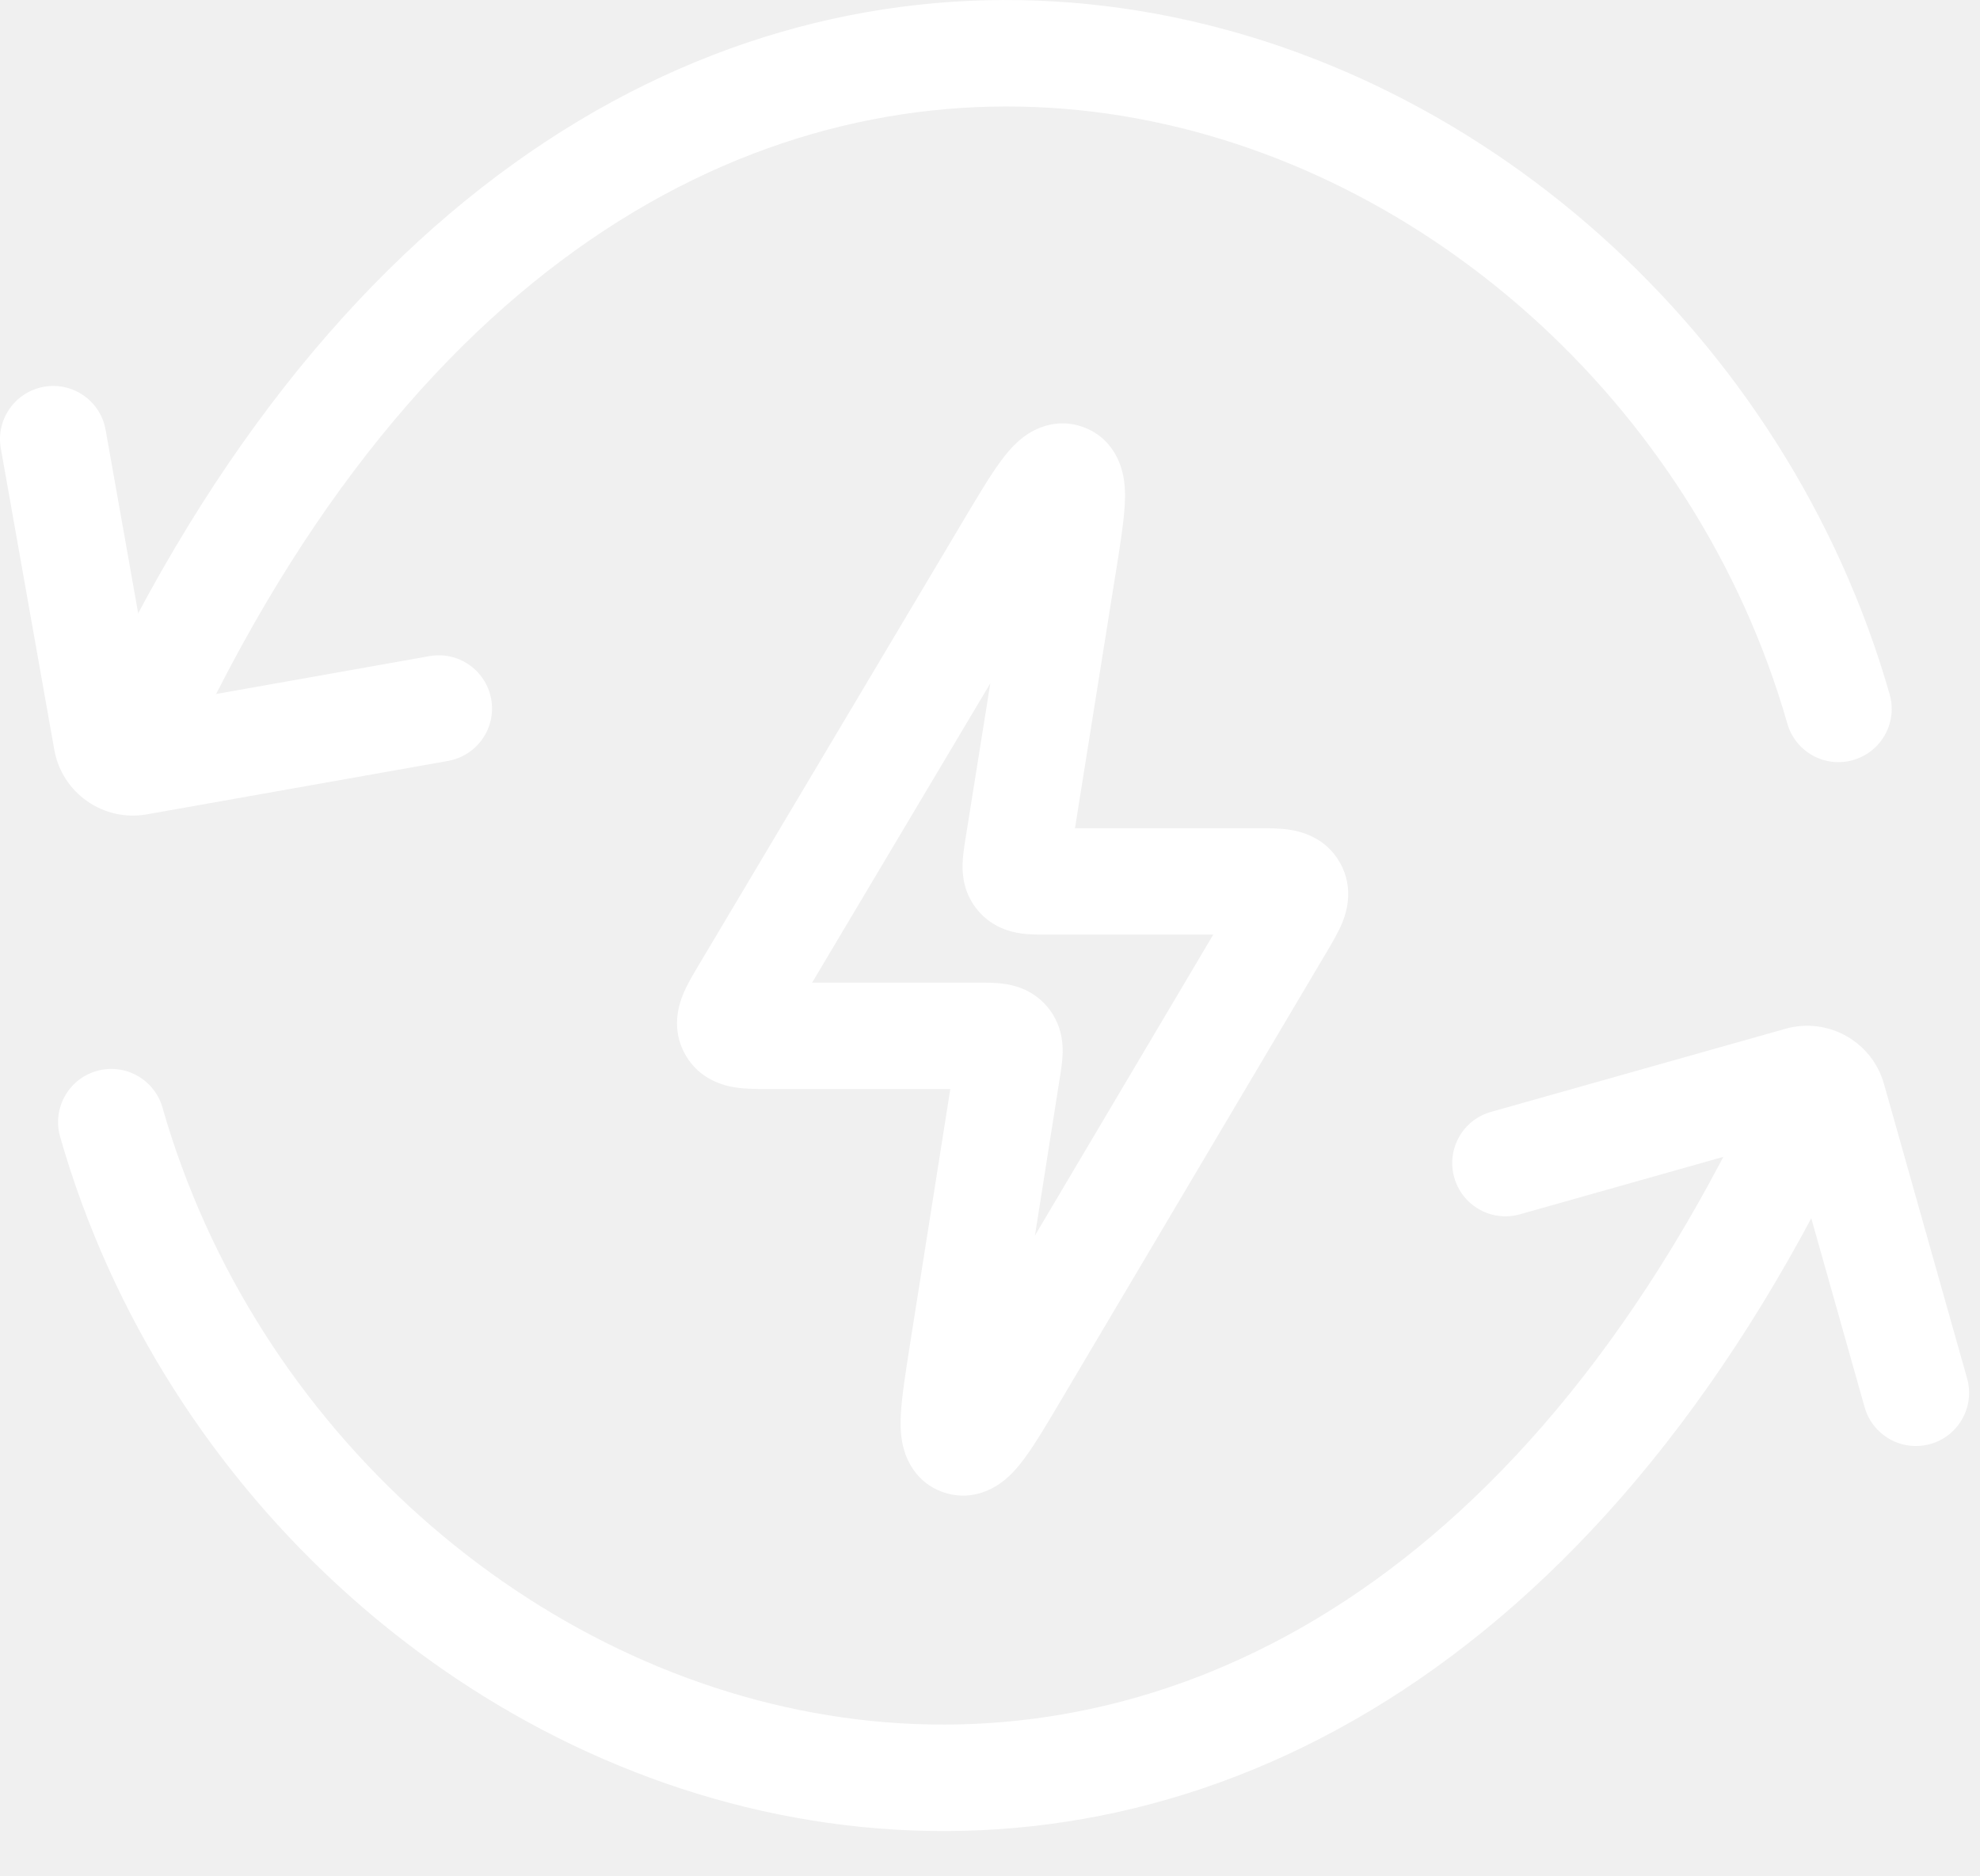
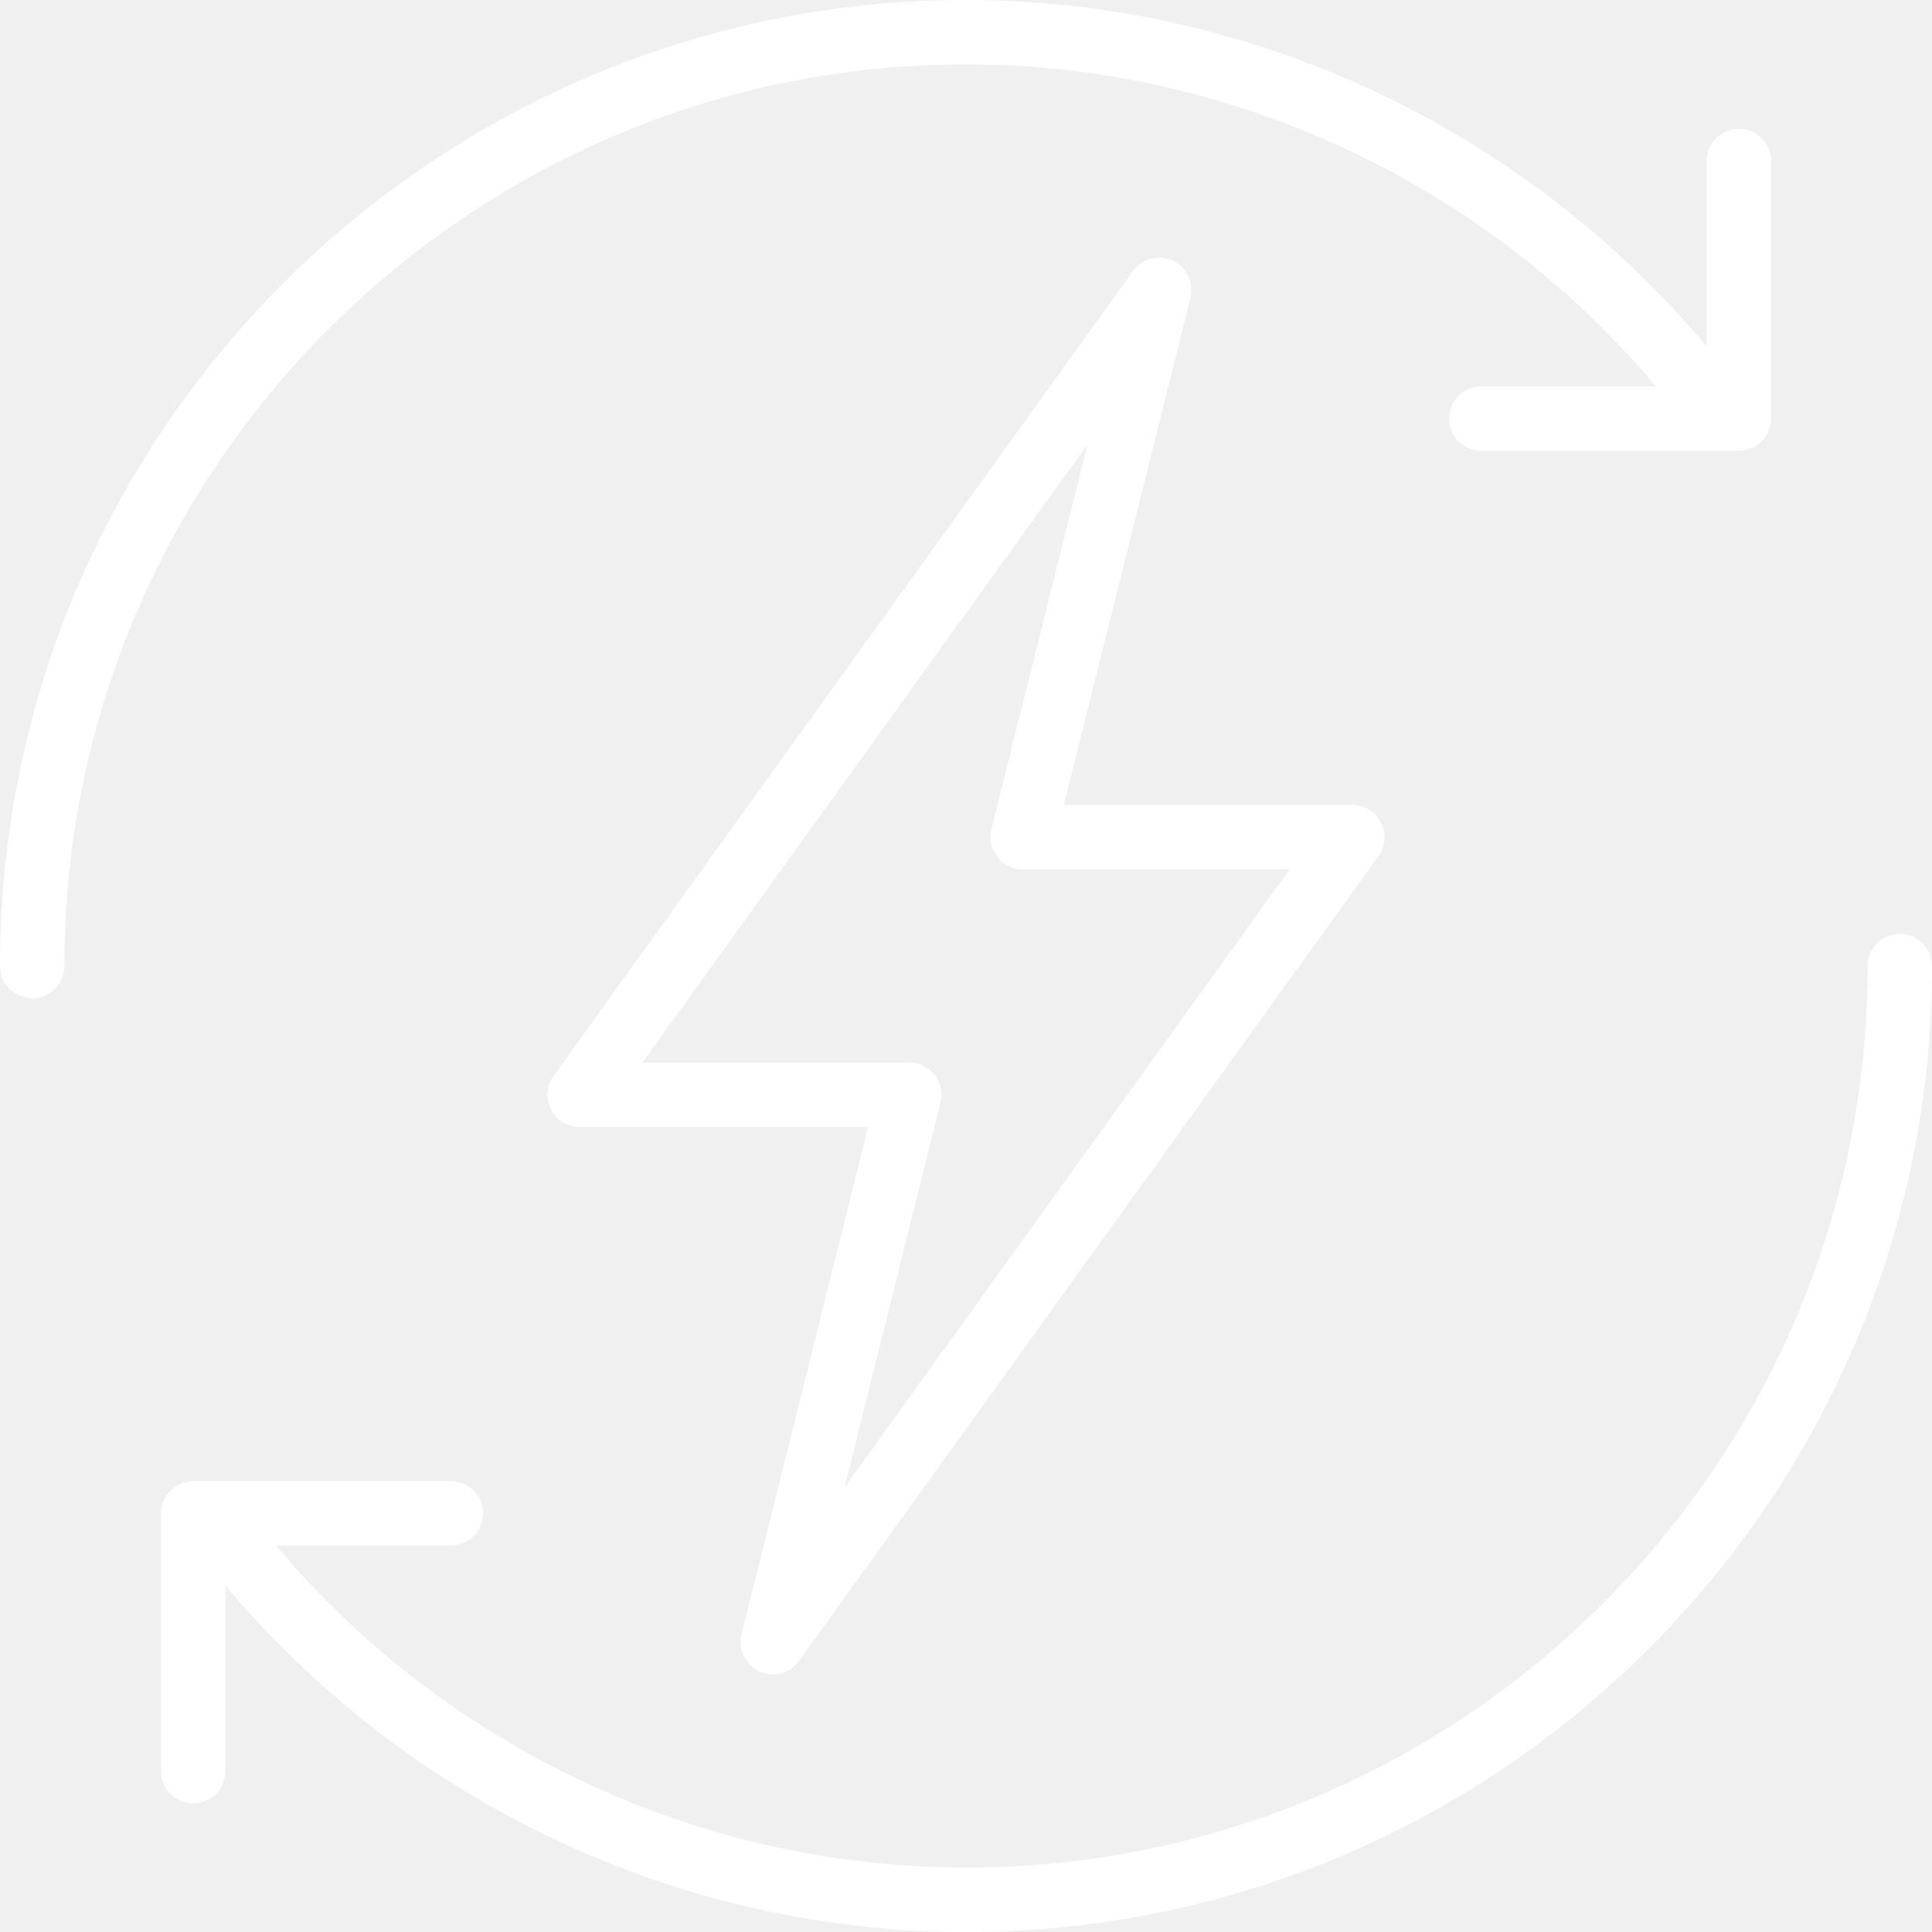
- <svg xmlns="http://www.w3.org/2000/svg" width="38" height="36" viewBox="0 0 38 36" fill="none">
-   <path fill-rule="evenodd" clip-rule="evenodd" d="M19.006 13.116L15.586 18.861H18.773C18.783 18.861 18.793 18.861 18.803 18.861C18.927 18.861 19.11 18.861 19.272 18.884C19.476 18.913 19.822 18.999 20.094 19.318C20.367 19.637 20.398 19.992 20.395 20.198C20.392 20.361 20.363 20.543 20.344 20.665C20.343 20.675 20.341 20.685 20.339 20.694L19.863 23.714L23.285 17.939H20.095C20.085 17.939 20.075 17.939 20.065 17.939C19.941 17.939 19.758 17.94 19.596 17.917C19.391 17.888 19.045 17.801 18.773 17.482C18.5 17.162 18.469 16.807 18.473 16.601C18.476 16.437 18.505 16.255 18.524 16.133C18.526 16.123 18.528 16.113 18.529 16.104L19.006 13.116ZM19.65 8.383C19.851 8.233 20.275 8.011 20.788 8.197C21.302 8.383 21.485 8.825 21.543 9.069C21.6 9.302 21.595 9.539 21.585 9.709C21.564 10.051 21.491 10.513 21.408 11.028C21.405 11.046 21.402 11.064 21.399 11.082L20.631 15.897H24.087C24.1 15.897 24.114 15.897 24.128 15.897C24.308 15.896 24.544 15.896 24.741 15.925C24.962 15.958 25.438 16.069 25.714 16.555C25.991 17.041 25.844 17.506 25.76 17.713C25.684 17.898 25.564 18.1 25.472 18.256C25.465 18.267 25.458 18.279 25.451 18.291L20.375 26.856C20.11 27.305 19.871 27.708 19.668 27.984C19.567 28.121 19.42 28.306 19.227 28.45C19.027 28.599 18.603 28.823 18.089 28.638C17.575 28.453 17.392 28.011 17.333 27.767C17.276 27.534 17.28 27.297 17.29 27.127C17.31 26.785 17.383 26.323 17.464 25.808L18.238 20.904H14.783C14.769 20.904 14.755 20.904 14.742 20.904C14.56 20.904 14.325 20.904 14.127 20.875C13.906 20.842 13.43 20.732 13.153 20.245C12.876 19.758 13.025 19.292 13.11 19.085C13.185 18.9 13.306 18.698 13.399 18.542C13.406 18.53 13.413 18.519 13.42 18.507L18.471 10.021C18.48 10.005 18.49 9.99 18.499 9.974C18.766 9.526 19.005 9.123 19.209 8.848C19.31 8.711 19.458 8.526 19.65 8.383Z" fill="white" />
-   <path fill-rule="evenodd" clip-rule="evenodd" d="M21.245 2.18C15.386 1.35 8.644 4.208 3.96 13.696C3.71 14.201 3.098 14.409 2.592 14.159C2.086 13.91 1.879 13.297 2.128 12.791C7.119 2.682 14.626 -0.821 21.532 0.158C28.333 1.122 34.289 6.414 36.266 13.327C36.421 13.869 36.107 14.434 35.564 14.589C35.022 14.745 34.457 14.431 34.302 13.888C32.536 7.714 27.21 3.026 21.245 2.18Z" fill="white" />
-   <path fill-rule="evenodd" clip-rule="evenodd" d="M0.843 7.424C1.398 7.325 1.929 7.696 2.027 8.251L2.964 13.531L8.243 12.594C8.798 12.495 9.328 12.866 9.427 13.421C9.526 13.976 9.155 14.506 8.6 14.605L2.819 15.631C1.986 15.779 1.19 15.224 1.042 14.391L0.016 8.608C-0.083 8.053 0.288 7.523 0.843 7.424Z" fill="white" />
-   <path fill-rule="evenodd" clip-rule="evenodd" d="M16.174 32.966C22.034 33.797 28.776 30.938 33.459 21.45C33.709 20.945 34.321 20.737 34.827 20.987C35.333 21.236 35.541 21.849 35.291 22.355C30.3 32.464 22.794 35.967 15.888 34.989C9.087 34.025 3.13 28.732 1.154 21.82C0.999 21.277 1.313 20.712 1.855 20.557C2.397 20.402 2.963 20.716 3.118 21.258C4.883 27.433 10.21 32.121 16.174 32.966Z" fill="white" />
-   <path fill-rule="evenodd" clip-rule="evenodd" d="M37.047 27.717C36.504 27.87 35.94 27.554 35.786 27.012L34.329 21.851L29.17 23.308C28.627 23.461 28.063 23.145 27.91 22.602C27.756 22.06 28.072 21.495 28.615 21.342L34.266 19.747C35.08 19.517 35.927 19.99 36.157 20.805L37.752 26.456C37.906 26.999 37.59 27.564 37.047 27.717Z" fill="white" />
+ <svg xmlns="http://www.w3.org/2000/svg" width="34" height="34" viewBox="0 0 34 34" fill="none">
+   <path d="M13.361 29.414C13.438 29.449 13.52 29.466 13.6 29.466C13.777 29.466 13.951 29.383 14.06 29.231L24.26 15.064C24.384 14.892 24.401 14.664 24.304 14.475C24.207 14.286 24.013 14.166 23.8 14.166H18.723L20.95 5.237C21.016 4.973 20.885 4.7 20.639 4.586C20.391 4.472 20.098 4.548 19.94 4.769L9.74 18.935C9.616 19.108 9.599 19.336 9.696 19.525C9.793 19.714 9.987 19.833 10.2 19.833H15.277L13.05 28.763C12.984 29.026 13.115 29.3 13.361 29.414ZM16.553 19.404C16.595 19.234 16.557 19.055 16.449 18.918C16.342 18.78 16.177 18.7 16.003 18.7H11.306L19.136 7.825L17.447 14.596C17.405 14.765 17.443 14.945 17.551 15.082C17.658 15.22 17.823 15.3 17.997 15.3H22.694L14.864 26.175L16.553 19.404Z" fill="white" />
+   <path d="M33.433 16.433C33.12 16.433 32.867 16.687 32.867 17C32.867 25.749 25.749 32.866 17 32.866C12.315 32.866 7.858 30.765 4.856 27.2H7.933C8.246 27.2 8.5 26.946 8.5 26.633C8.5 26.32 8.246 26.067 7.933 26.067H3.4C3.087 26.067 2.833 26.32 2.833 26.633V31.166C2.833 31.479 3.087 31.733 3.4 31.733C3.713 31.733 3.967 31.479 3.967 31.166V27.903C7.182 31.739 11.969 34 17 34C26.374 34 34 26.373 34 17C34 16.687 33.746 16.433 33.433 16.433Z" fill="white" />
+   <path d="M17 1.133C21.685 1.133 26.142 3.235 29.143 6.8H26.067C25.754 6.8 25.5 7.054 25.5 7.367C25.5 7.68 25.754 7.933 26.067 7.933H30.6C30.913 7.933 31.167 7.68 31.167 7.367V2.833C31.167 2.52 30.913 2.267 30.6 2.267C30.287 2.267 30.033 2.52 30.033 2.833V6.097C26.817 2.261 22.031 0 17 0C7.626 0 0 7.626 0 17C0 17.313 0.254 17.567 0.567 17.567C0.88 17.567 1.133 17.313 1.133 17C1.133 8.251 8.251 1.133 17 1.133Z" fill="white" />
</svg>
